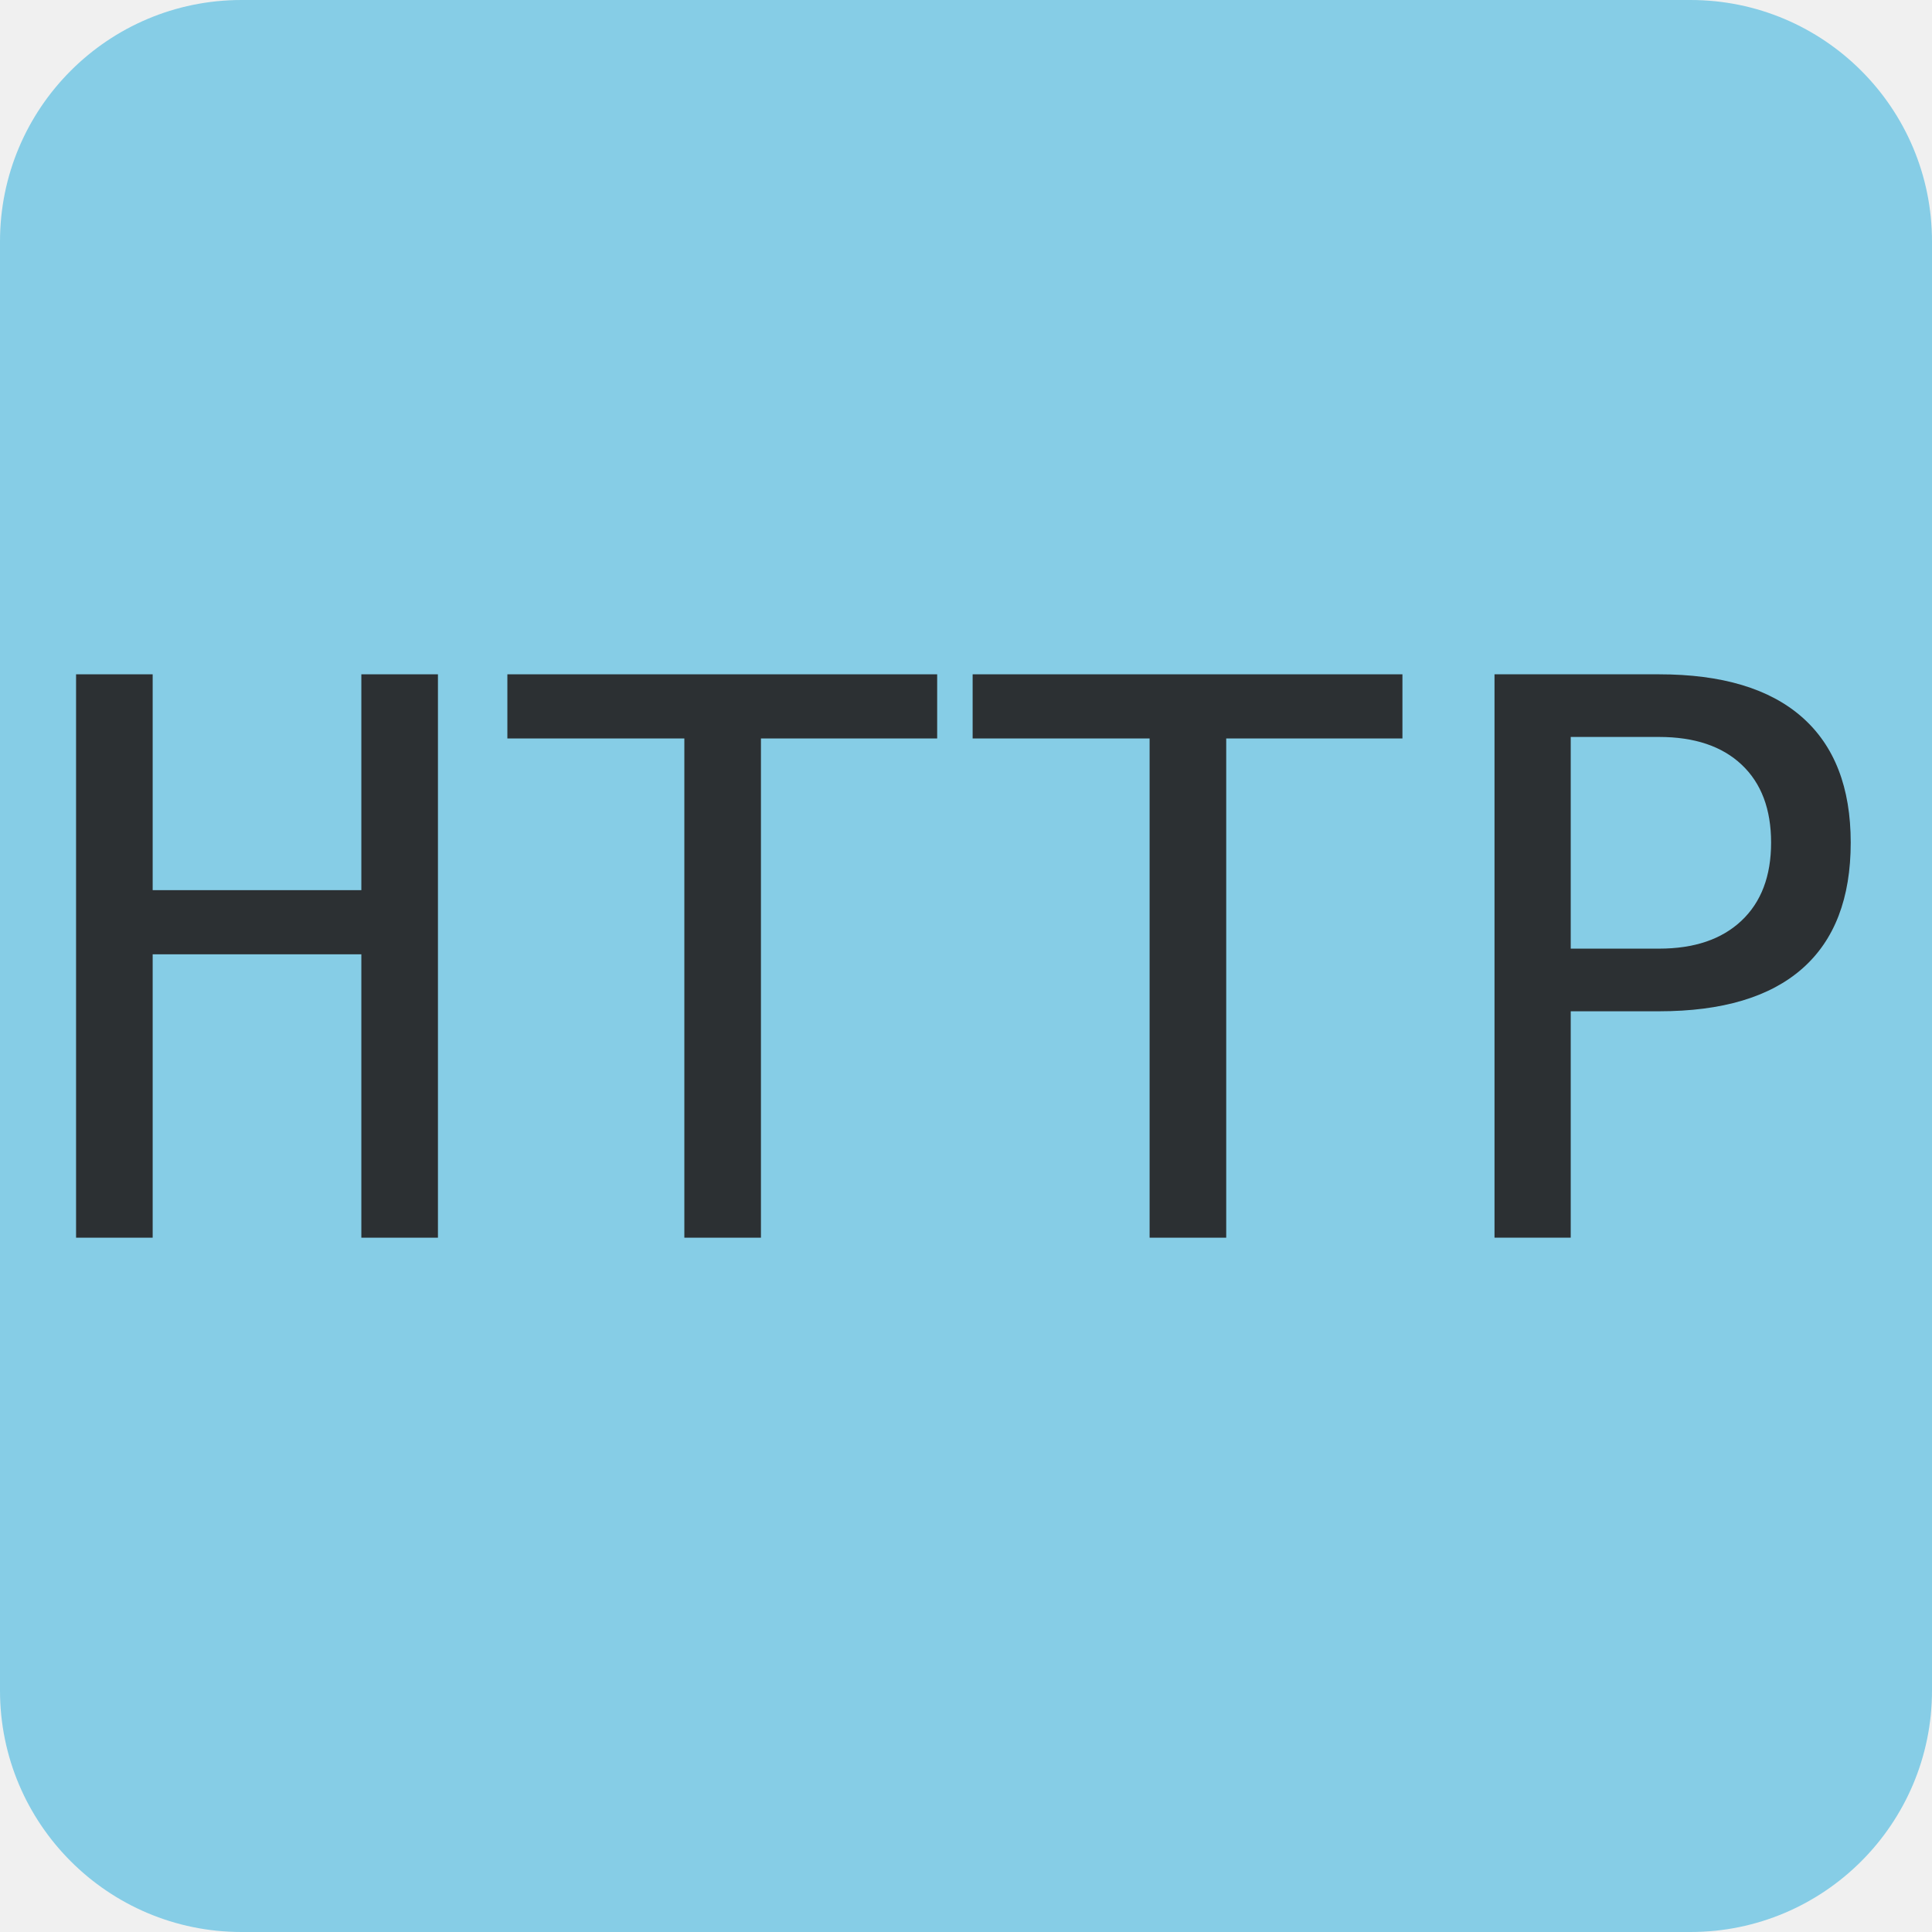
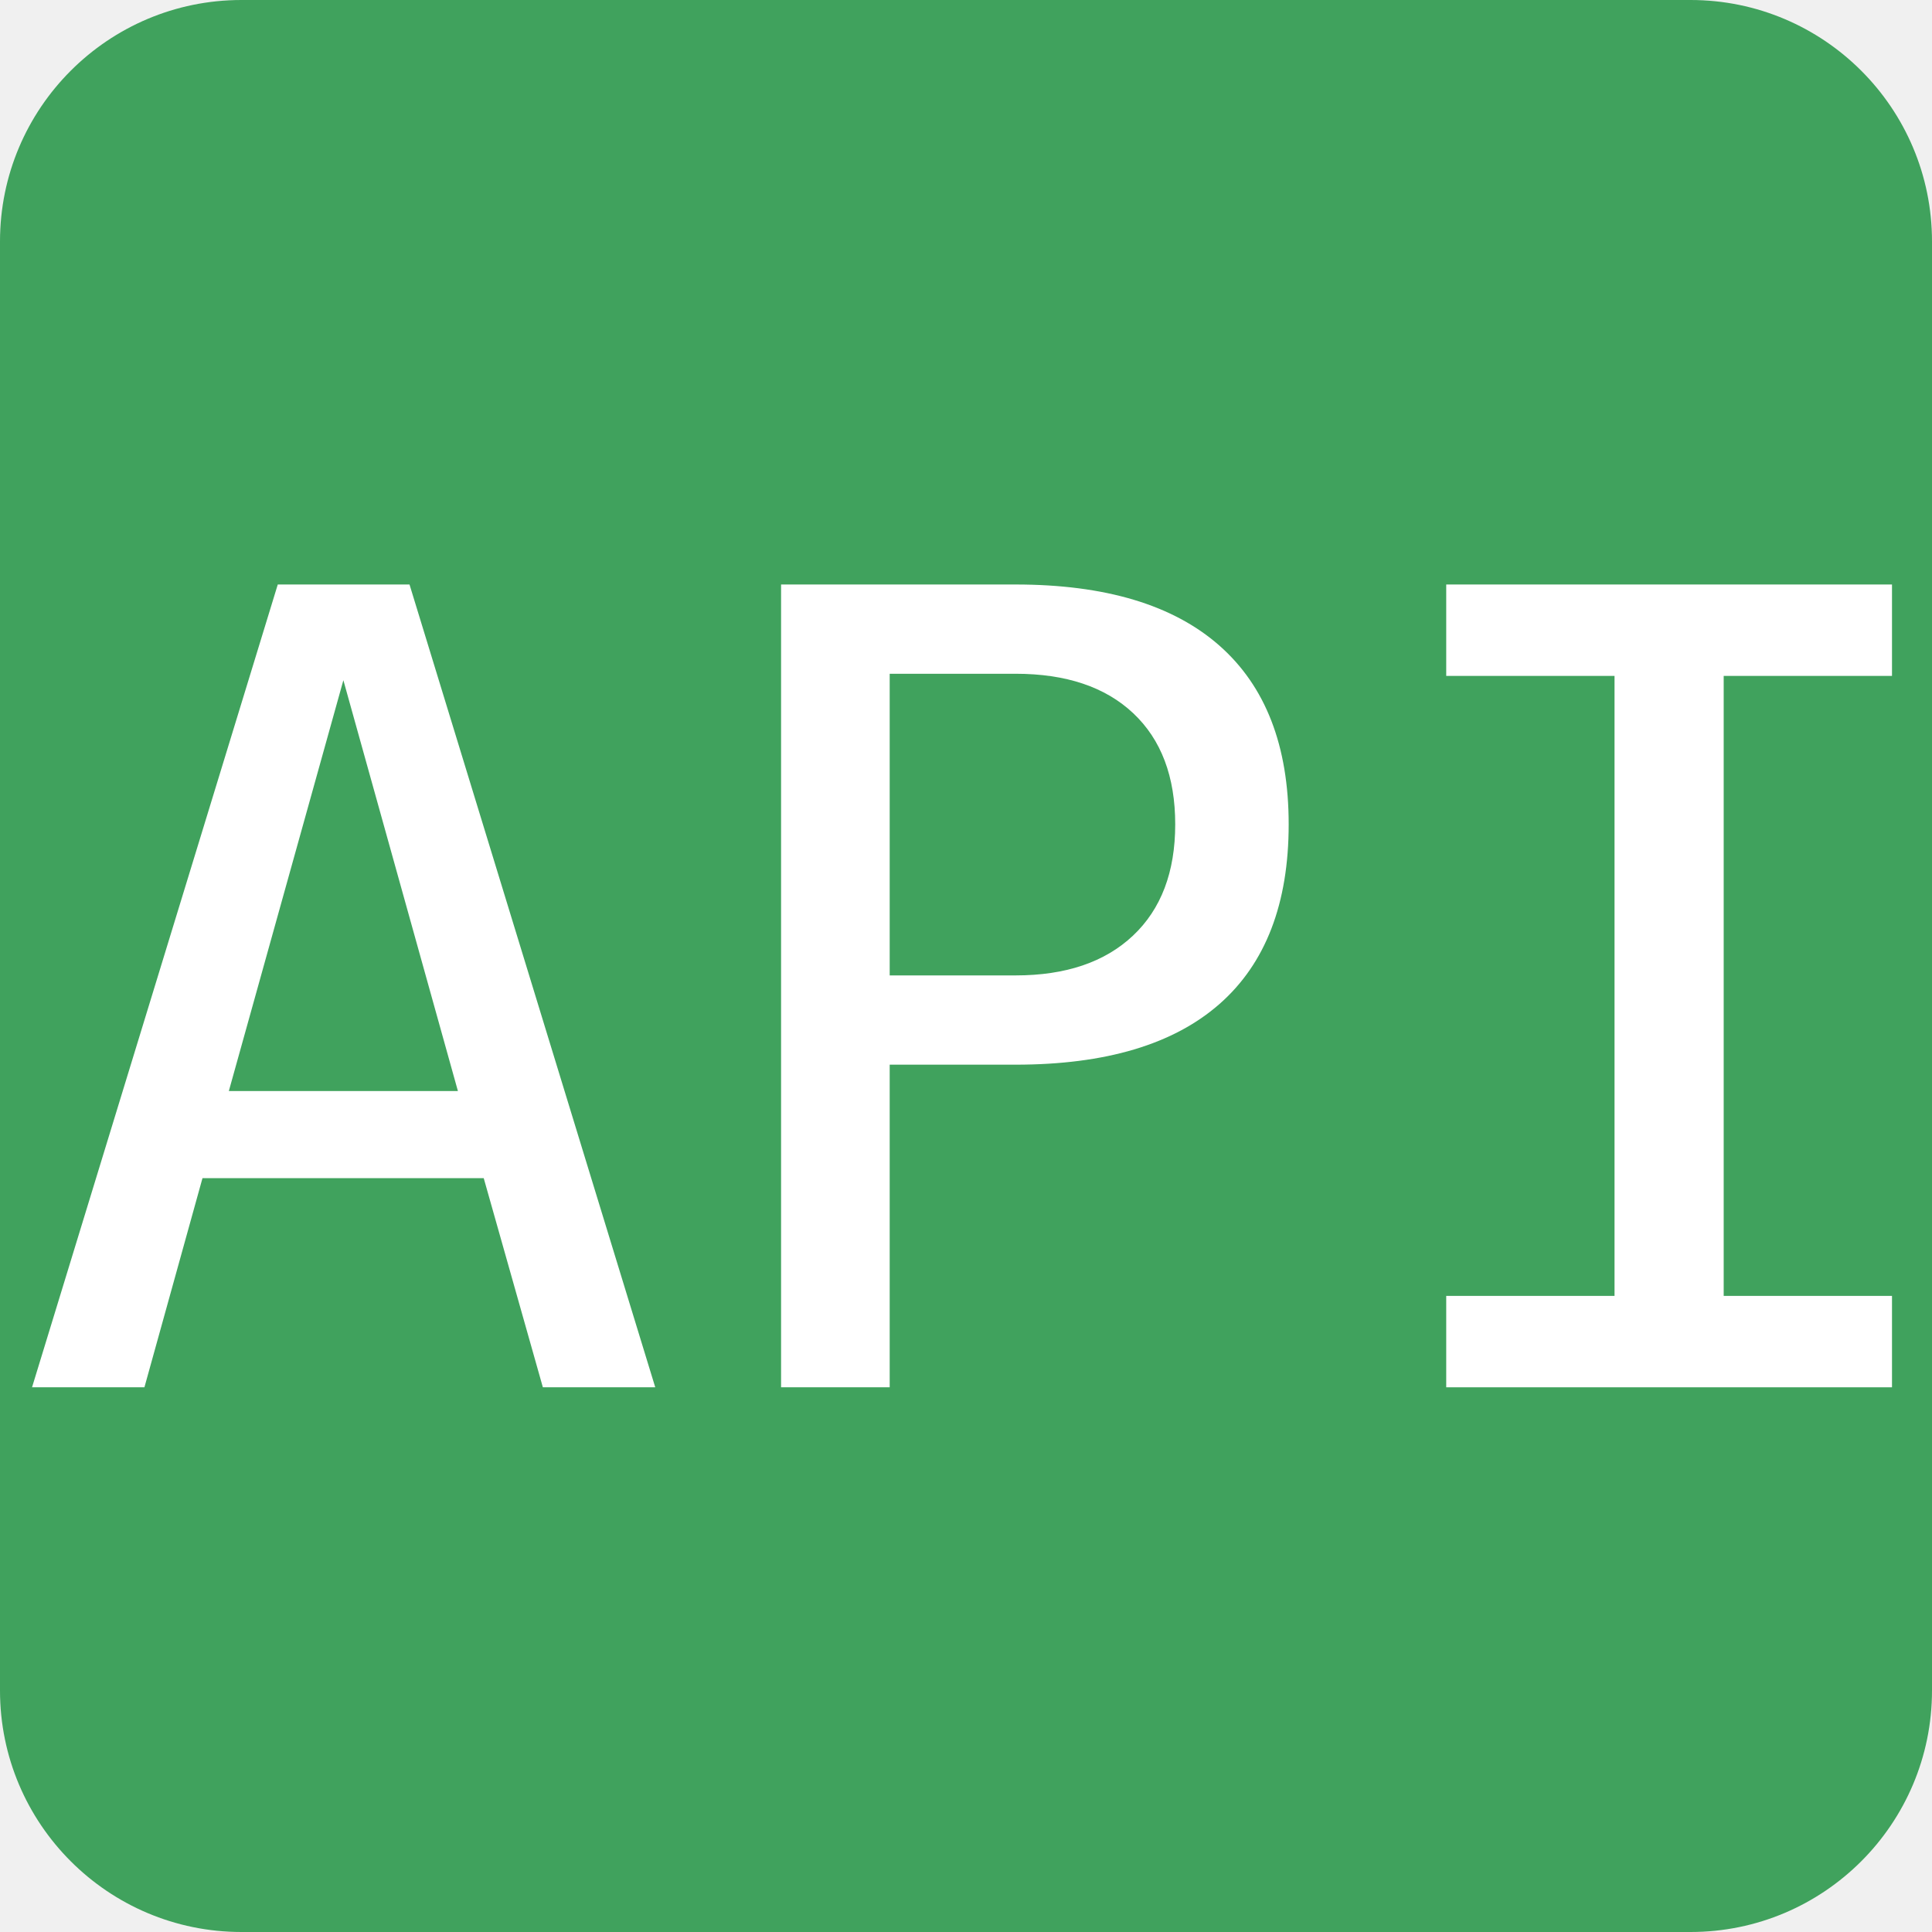
- <svg xmlns="http://www.w3.org/2000/svg" width="13px" height="13px" viewBox="0 0 2048 2048">
-   <rect fill-opacity="0.6" x="0" y="0" width="2048" height="2048" rx="256" ry="256" fill="#40b6e0" />
-   <g transform="scale(0.4)">
-     <path fill-opacity="0.9" transform="translate(64.59, 3280) rotate(180) scale(-1, 1)" fill="#231f20" d="M137 1493h203v-572h553v572h203v-1493h-203v751h-553v-751h-203v1493z" />
-     <path fill-opacity="0.9" transform="translate(1297.59, 3280) rotate(180) scale(-1, 1)" fill="#231f20" d="M47 1493h1139v-170h-467v-1323h-203v1323h-469v170z" />
-     <path fill-opacity="0.9" transform="translate(2530.59, 3280) rotate(180) scale(-1, 1)" fill="#231f20" d="M47 1493h1139v-170h-467v-1323h-203v1323h-469v170z" />
-     <path fill-opacity="0.9" transform="translate(3763.59, 3280) rotate(180) scale(-1, 1)" fill="#231f20" d="M399 1327v-561h234q140 0 218.5 74t78.5 207t-78 206.5t-219 73.5h-234zM197 1493h436q250 0 379 -113.5t129 -332.5q0 -221 -128.5 -334t-379.5 -113h-234v-600h-202v1493z" />
+ <svg xmlns="http://www.w3.org/2000/svg" width="16px" height="16px" viewBox="0 0 2048 2048">
+   <rect fill-opacity="0.8" x="0" y="0" width="2048" height="2048" rx="256" ry="256" fill="#148f39" />
+   <g transform="scale(0.57)">
+     <path fill-opacity="1" transform="translate(22.58, 2580) rotate(180) scale(-1, 1)" fill="#ffffff" d="M616 1315l-213 -764h426zM494 1493h245l457 -1493h-209l-110 389h-523l-108 -389h-209z" />
+     <path fill-opacity="1" transform="translate(1255.58, 2580) rotate(180) scale(-1, 1)" fill="#ffffff" d="M399 1327v-561h234q140 0 218.5 74t78.5 207t-78 206.5t-219 73.5h-234zM197 1493h436q250 0 379 -113.5t129 -332.5q0 -221 -128.5 -334t-379.5 -113h-234v-600h-202v1493z" />
+     <path fill-opacity="1" transform="translate(2488.58, 2580) rotate(180) scale(-1, 1)" fill="#ffffff" d="M201 1493h829v-170h-313v-1153h313v-170h-829v170h313v1153h-313v170z" />
  </g>
</svg>
